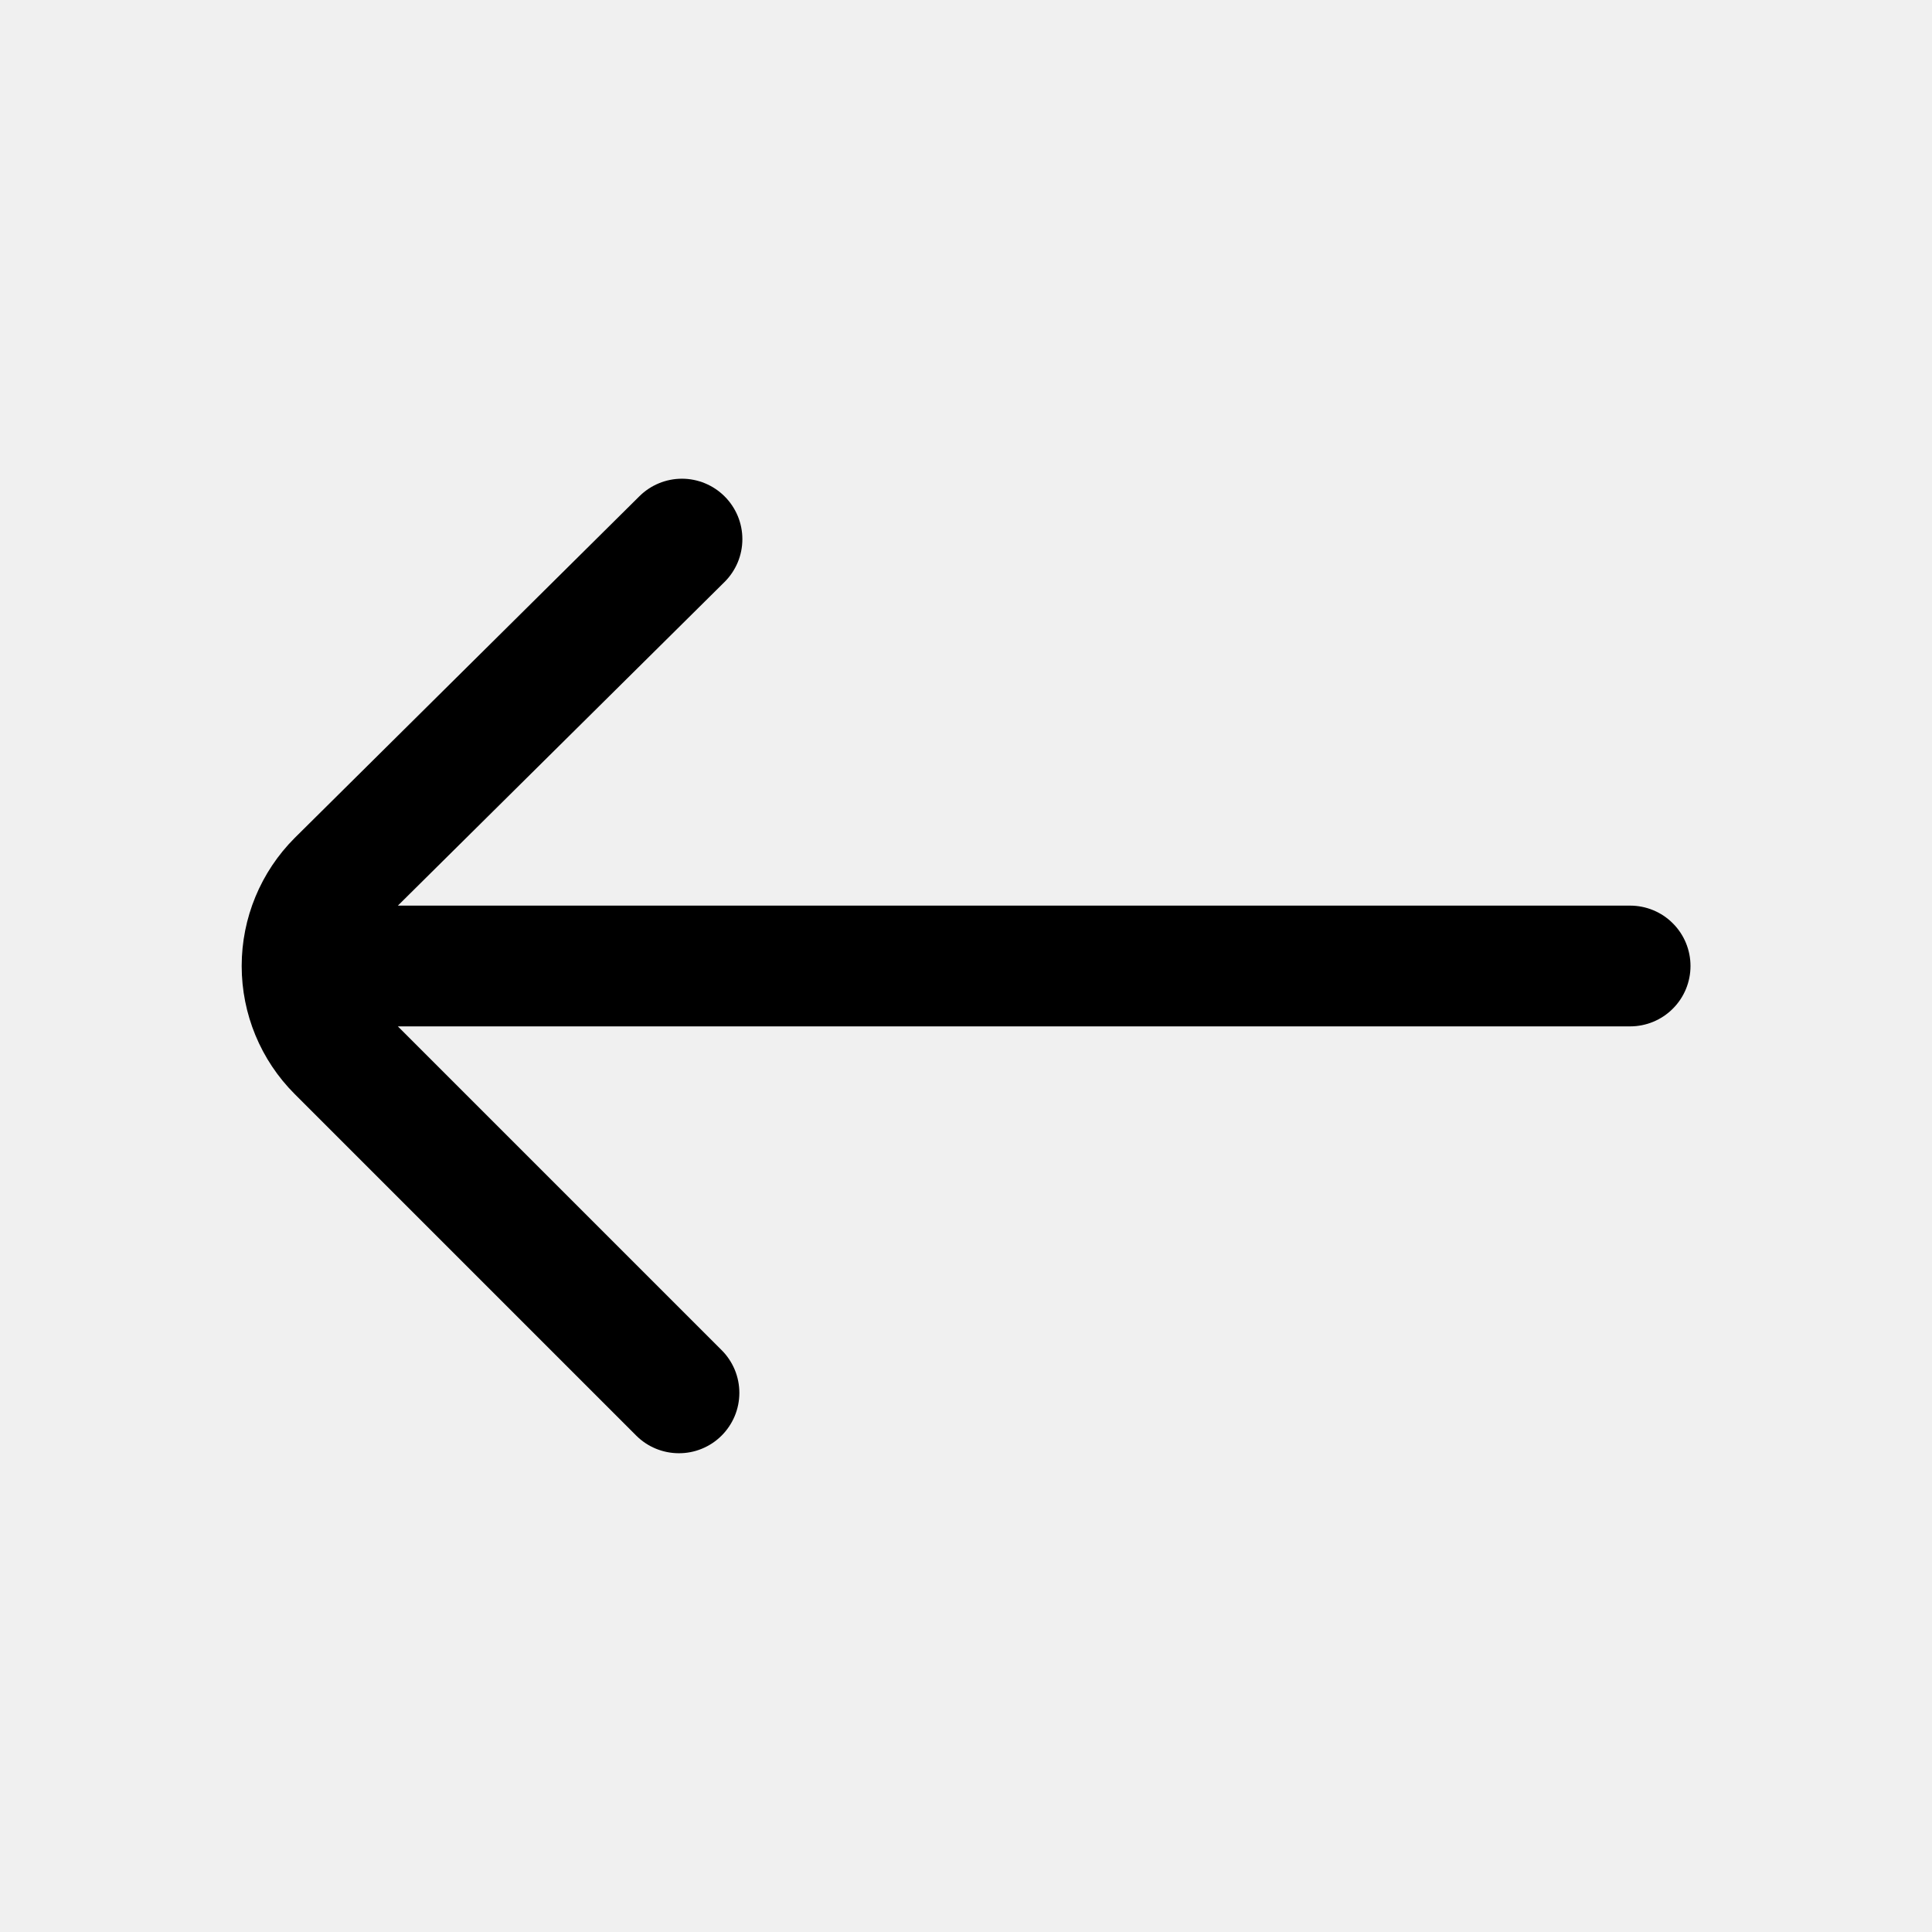
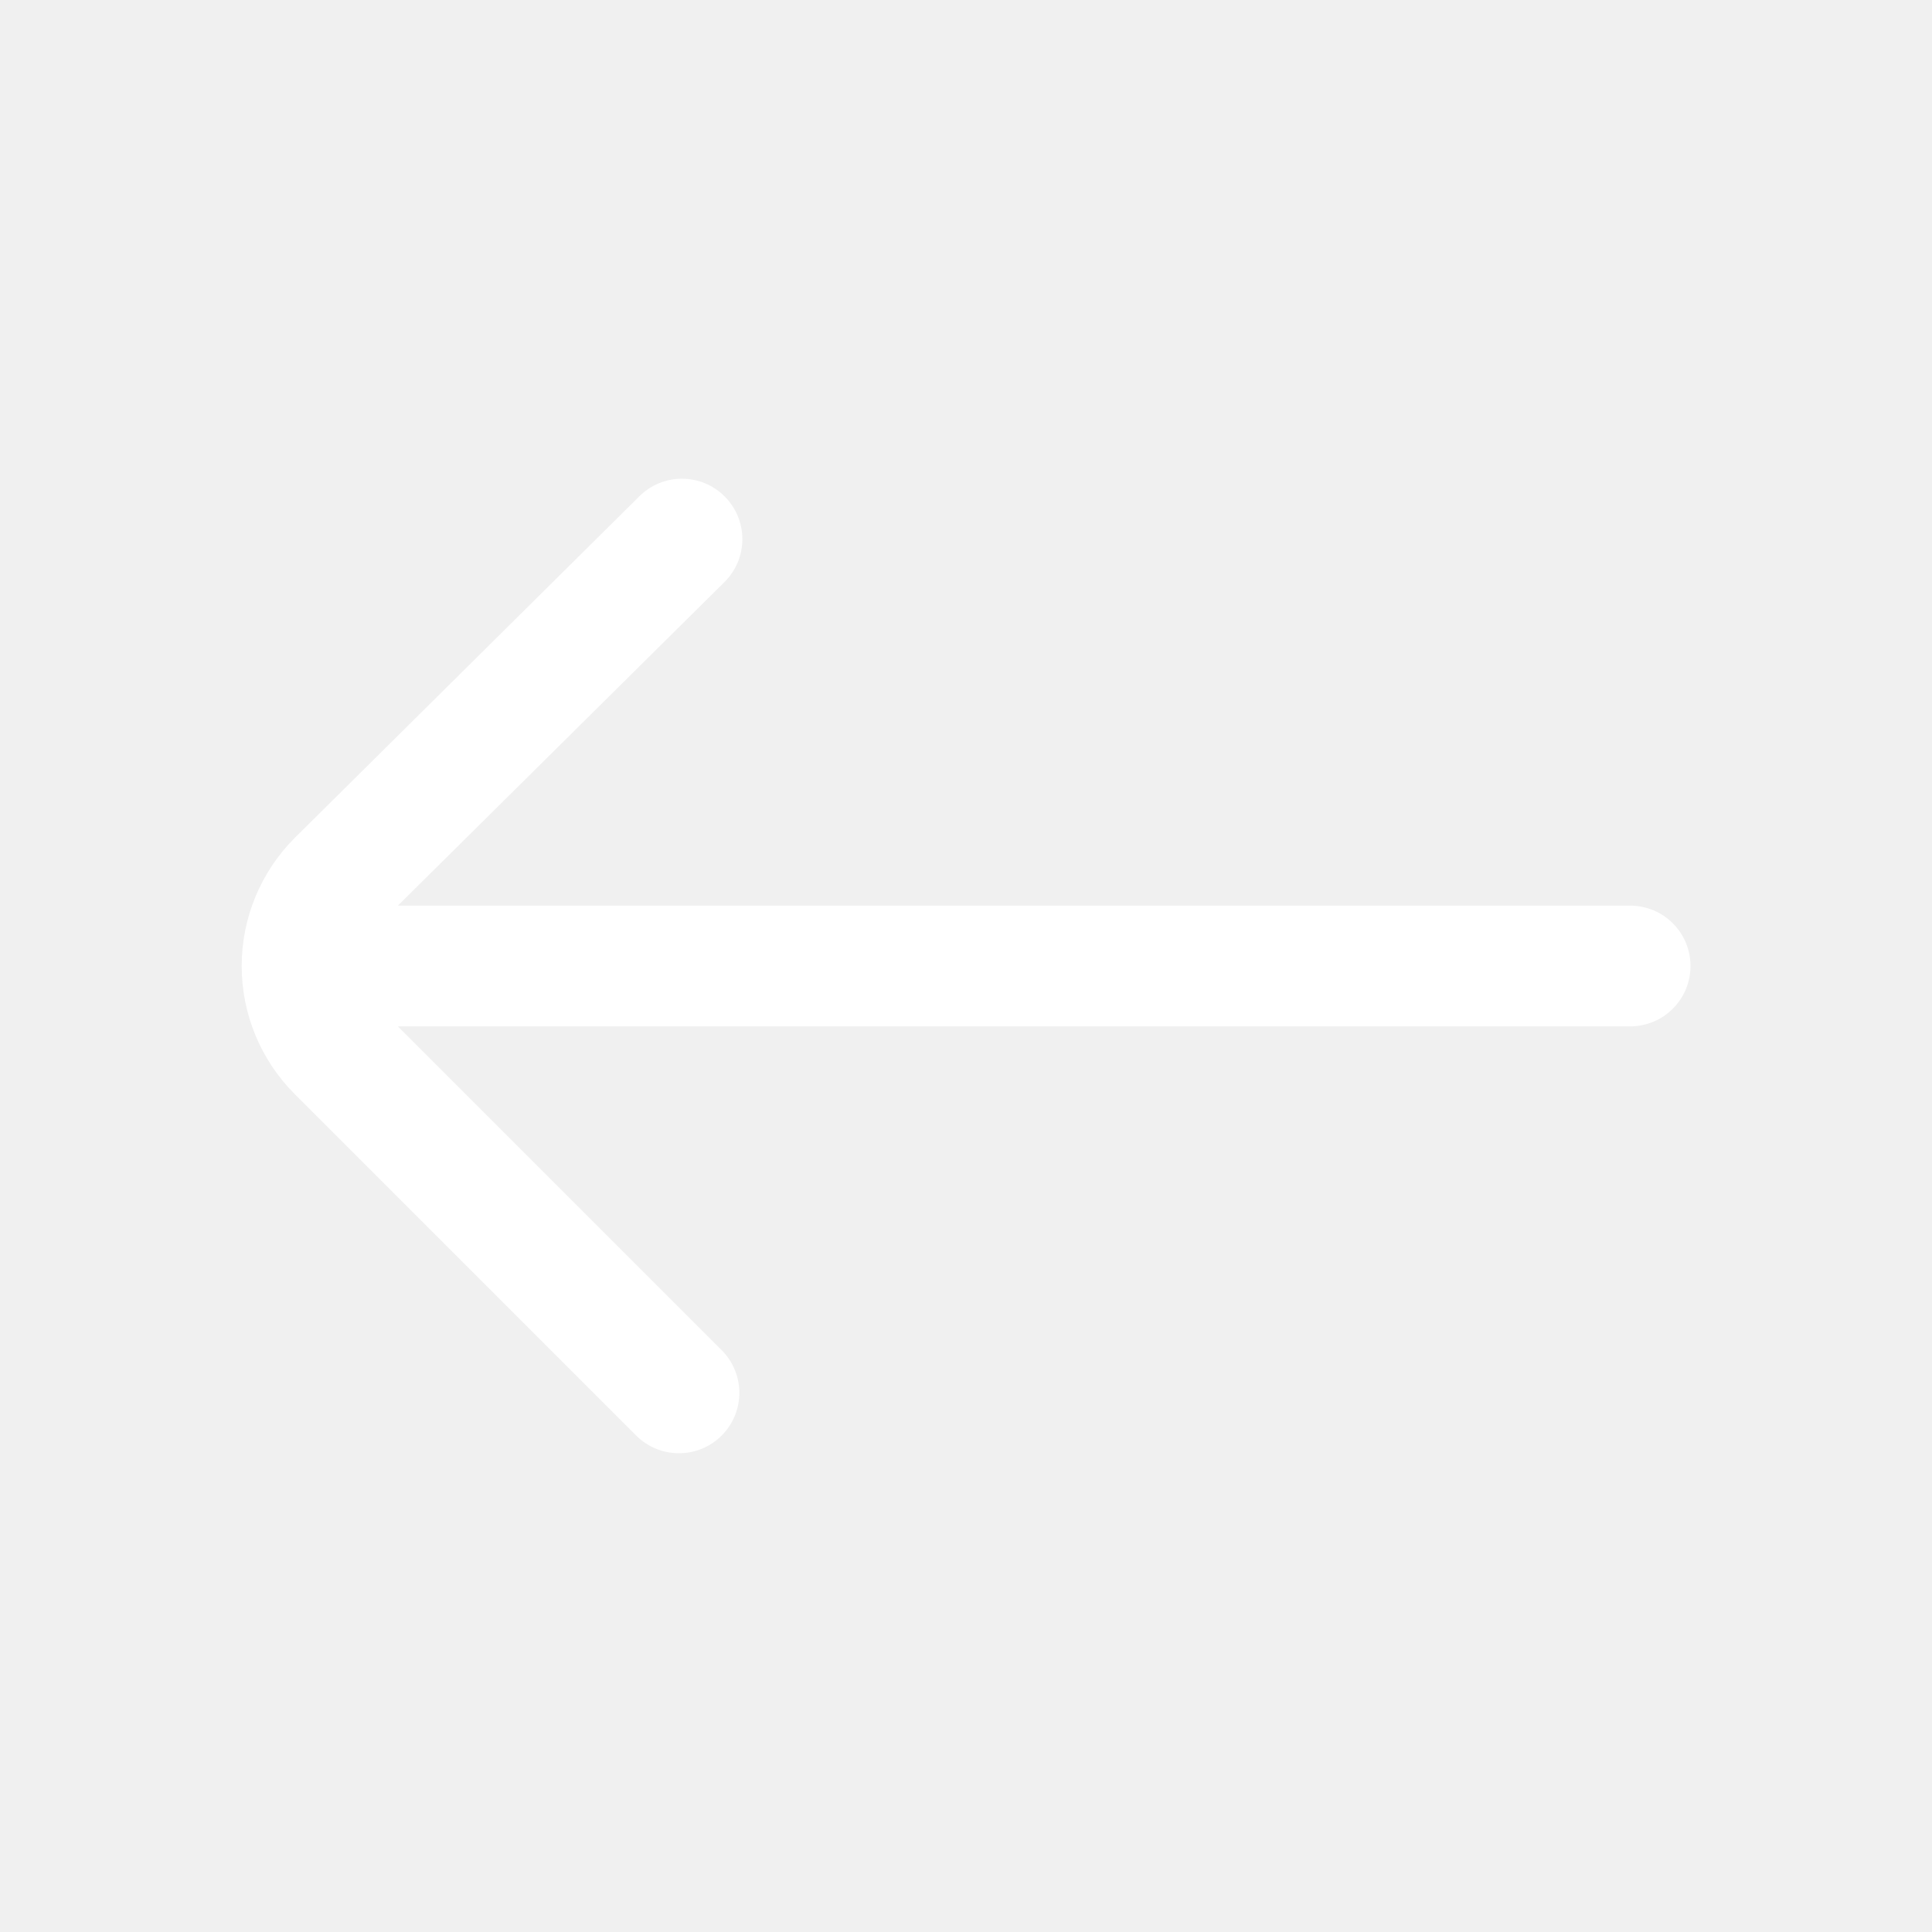
<svg xmlns="http://www.w3.org/2000/svg" width="32" height="32" viewBox="0 0 32 32" fill="none">
-   <path d="M27 15H6.59L12 9.64C12.094 9.547 12.168 9.436 12.219 9.315C12.27 9.193 12.296 9.062 12.296 8.93C12.296 8.798 12.27 8.667 12.219 8.545C12.168 8.424 12.094 8.313 12 8.22C11.813 8.034 11.559 7.929 11.295 7.929C11.031 7.929 10.777 8.034 10.59 8.22L4.88 13.88C4.318 14.443 4.003 15.205 4.003 16C4.003 16.795 4.318 17.558 4.88 18.12L10.54 23.78C10.726 23.965 10.978 24.069 11.24 24.07C11.372 24.071 11.502 24.046 11.624 23.996C11.746 23.946 11.857 23.873 11.95 23.78C12.044 23.687 12.118 23.576 12.169 23.455C12.22 23.333 12.246 23.202 12.246 23.07C12.246 22.938 12.22 22.807 12.169 22.685C12.118 22.564 12.044 22.453 11.95 22.36L6.59 17H27C27.265 17 27.52 16.895 27.707 16.707C27.895 16.52 28 16.265 28 16C28 15.735 27.895 15.48 27.707 15.293C27.52 15.105 27.265 15 27 15Z" fill="black" />
+   <path d="M27 15H6.59L12 9.64C12.094 9.547 12.168 9.436 12.219 9.315C12.27 9.193 12.296 9.062 12.296 8.93C12.296 8.798 12.27 8.667 12.219 8.545C12.168 8.424 12.094 8.313 12 8.22C11.813 8.034 11.559 7.929 11.295 7.929C11.031 7.929 10.777 8.034 10.59 8.22L4.88 13.88C4.318 14.443 4.003 15.205 4.003 16C4.003 16.795 4.318 17.558 4.88 18.12L10.54 23.78C10.726 23.965 10.978 24.069 11.24 24.07C11.372 24.071 11.502 24.046 11.624 23.996C11.746 23.946 11.857 23.873 11.95 23.78C12.044 23.687 12.118 23.576 12.169 23.455C12.22 23.333 12.246 23.202 12.246 23.07C12.246 22.938 12.22 22.807 12.169 22.685C12.118 22.564 12.044 22.453 11.95 22.36L6.59 17H27C27.265 17 27.52 16.895 27.707 16.707C27.895 16.52 28 16.265 28 16C28 15.735 27.895 15.48 27.707 15.293C27.52 15.105 27.265 15 27 15Z" fill="white" />
</svg>
